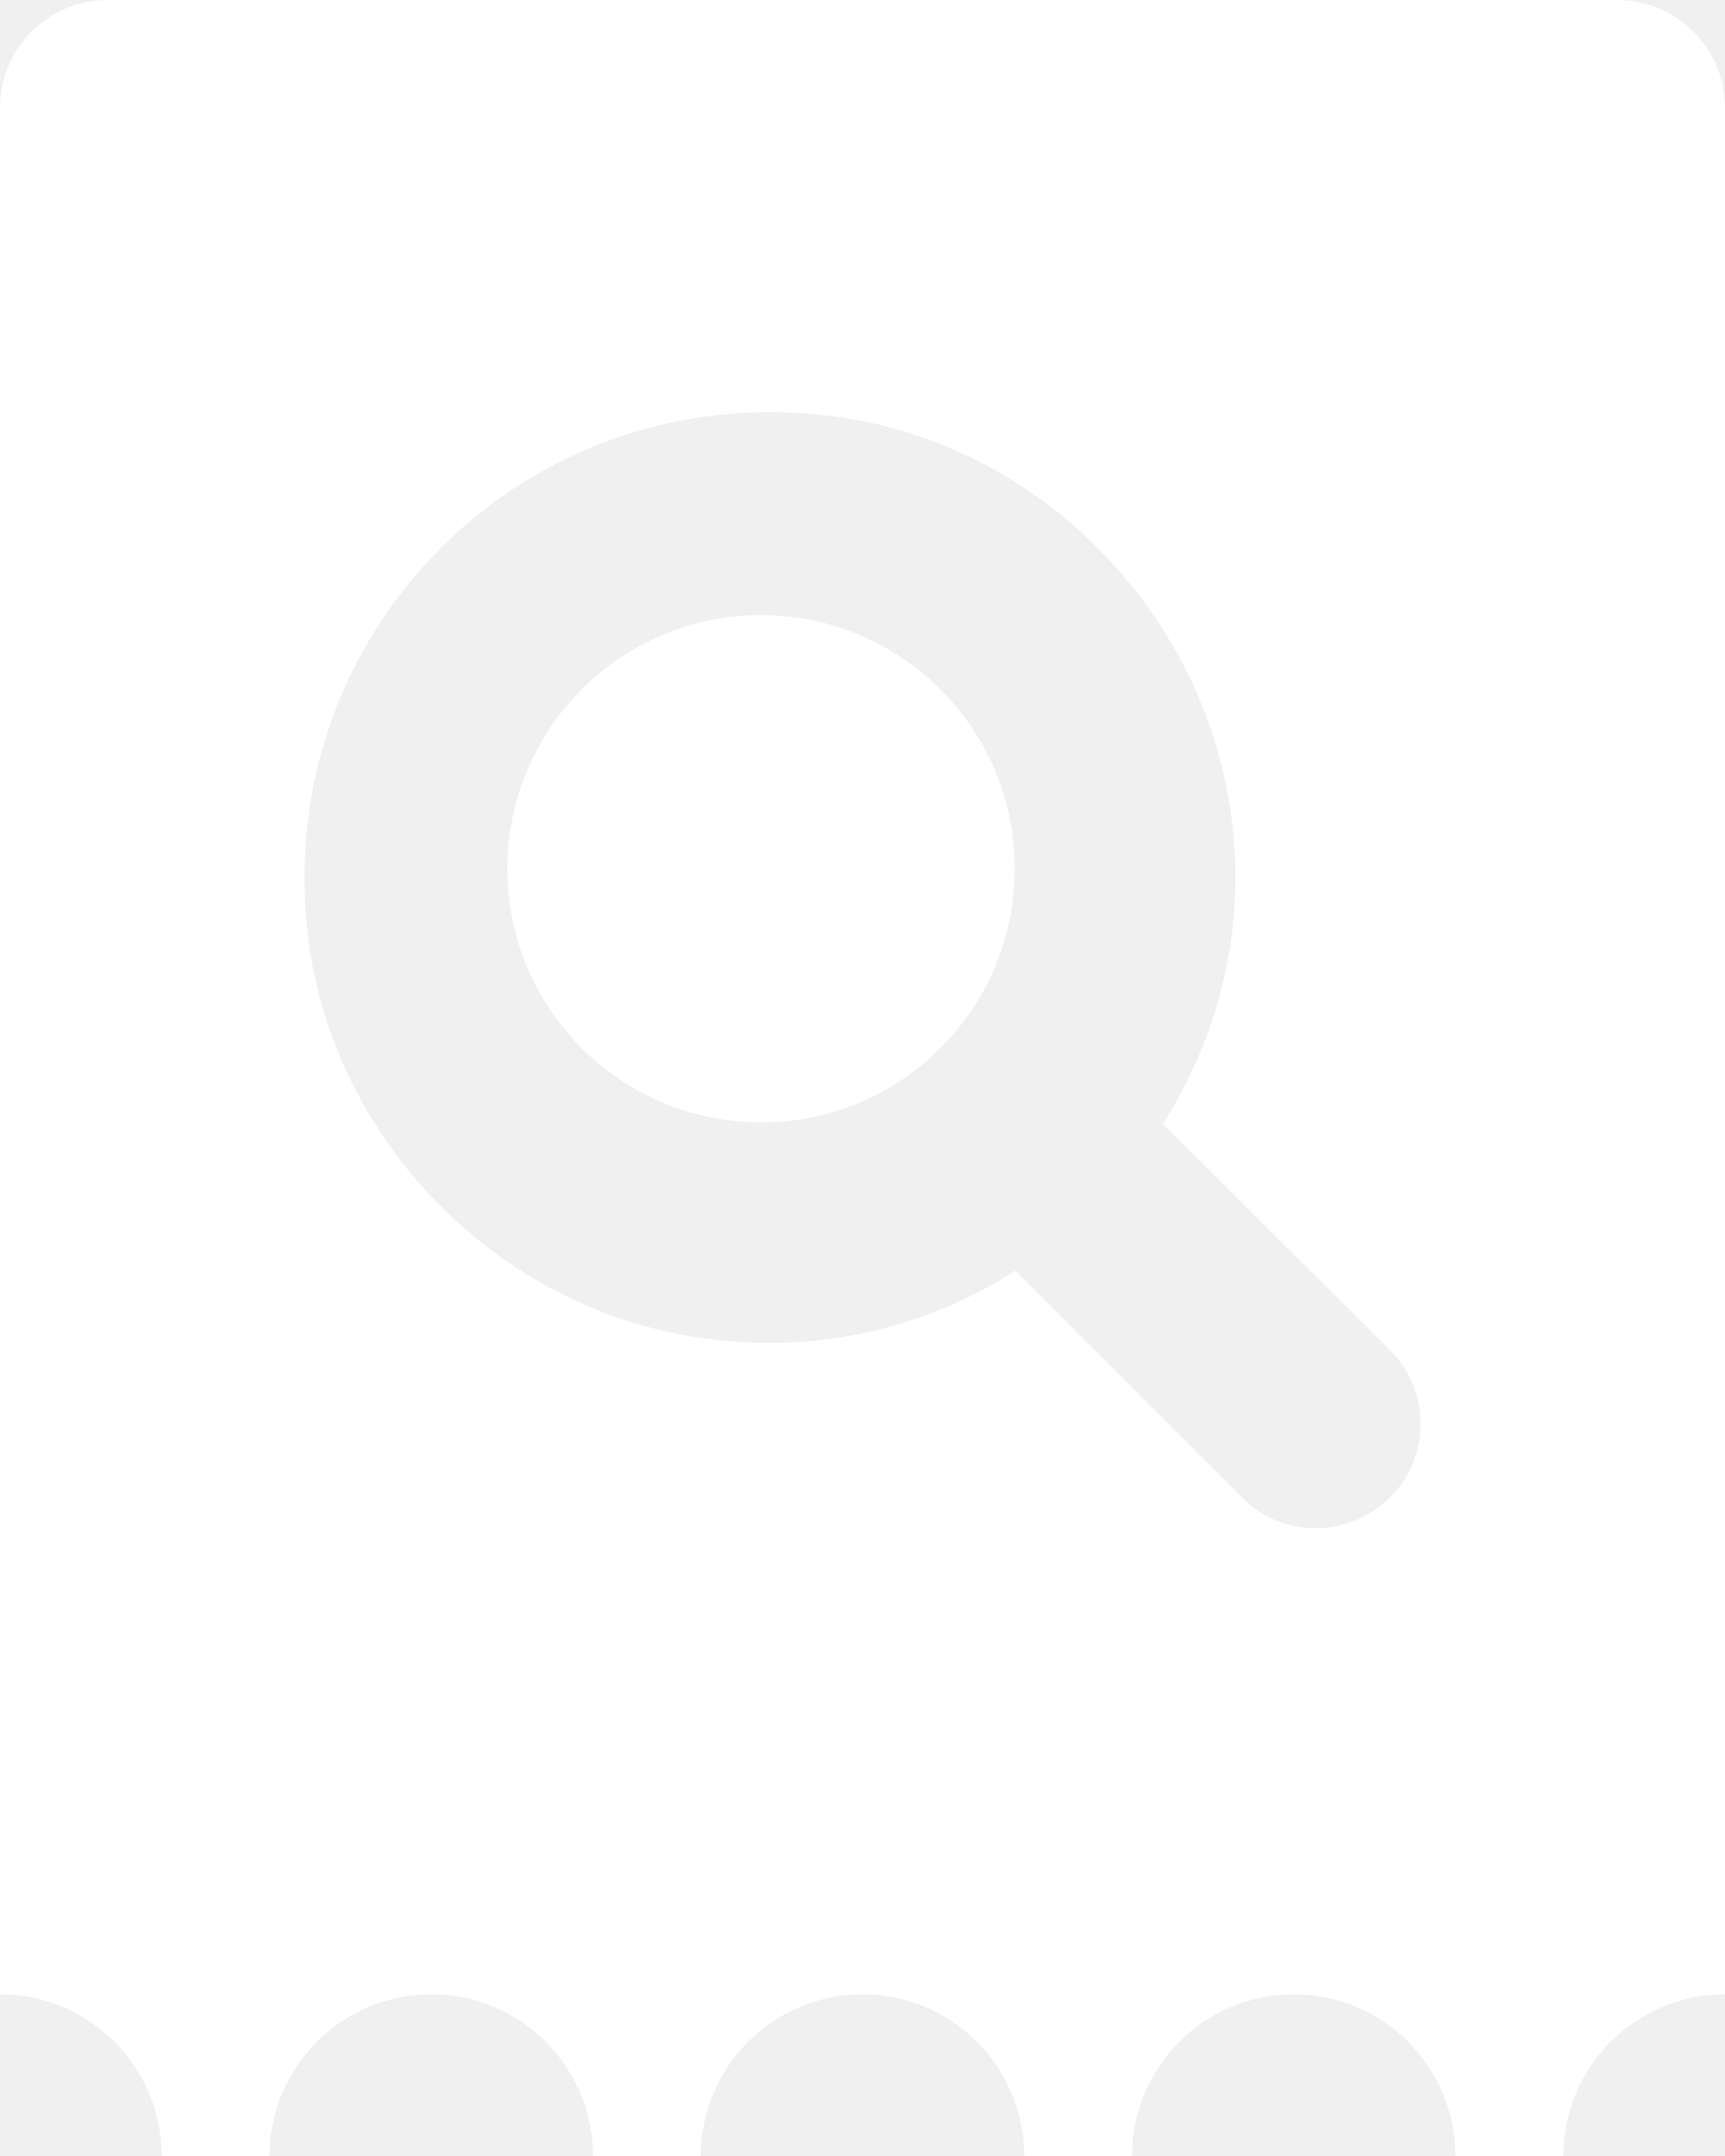
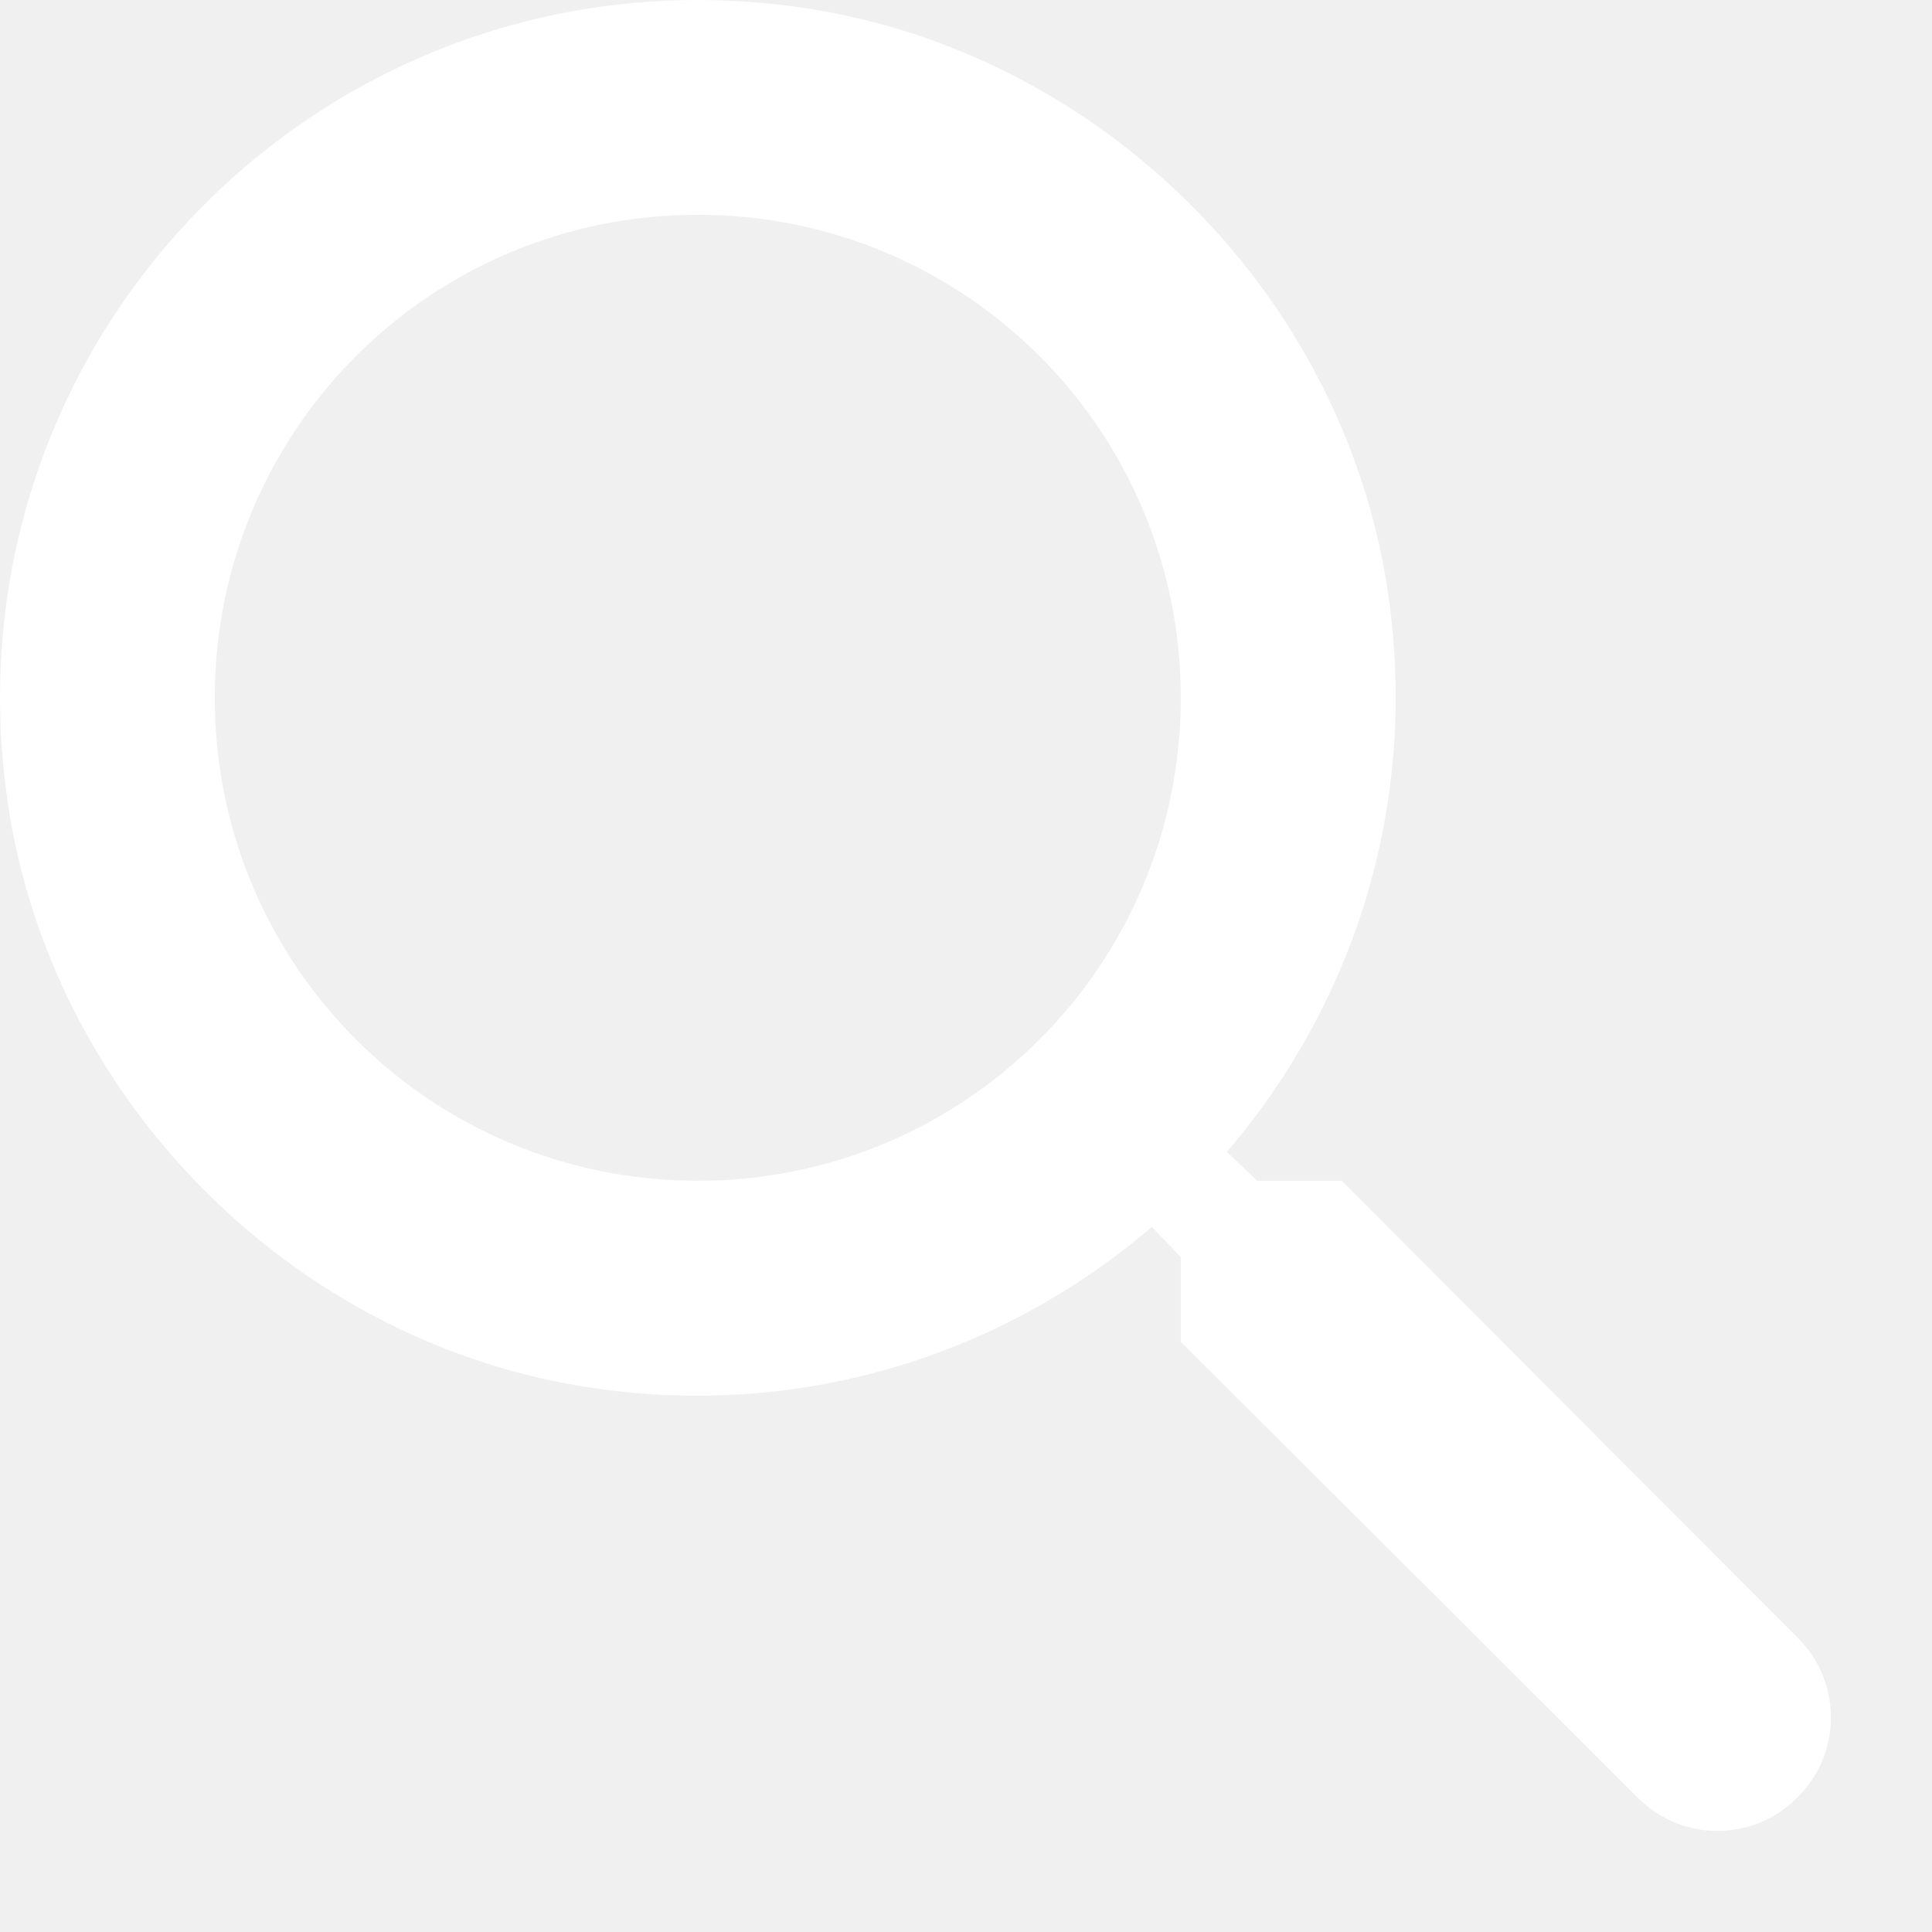
- <svg xmlns="http://www.w3.org/2000/svg" width="16" height="20" viewBox="0 0 16 20" fill="none">
-   <path fill-rule="evenodd" clip-rule="evenodd" d="M0 1C0 0.448 0.448 0 1 0H15C15.552 0 16 0.448 16 1V18.5C15.172 18.5 14.5 19.172 14.5 20H13.5C13.5 19.172 12.828 18.5 12 18.5C11.172 18.5 10.5 19.172 10.5 20H9.5C9.5 19.172 8.828 18.5 8 18.5C7.172 18.5 6.5 19.172 6.5 20H5.5C5.5 19.172 4.828 18.5 4 18.5C3.172 18.5 2.5 19.172 2.5 20H1.5C1.5 19.172 0.828 18.5 0 18.5V1ZM9.416 11.788C8.554 12.344 7.47 12.594 6.33 12.383C4.527 12.047 3.09 10.533 2.86 8.711C2.495 5.826 4.949 3.42 7.854 3.88C9.656 4.168 11.104 5.644 11.401 7.437C11.583 8.548 11.324 9.574 10.787 10.427L12.896 12.527C13.27 12.9 13.27 13.514 12.896 13.888C12.513 14.271 11.899 14.271 11.525 13.897L9.416 11.788ZM4.706 8.059C4.706 6.76 5.76 5.706 7.059 5.706C8.358 5.706 9.412 6.76 9.412 8.059C9.412 9.358 8.358 10.412 7.059 10.412C5.76 10.412 4.706 9.358 4.706 8.059Z" fill="white" />
+ <svg xmlns="http://www.w3.org/2000/svg" width="18" height="18" viewBox="0 0 18 18" fill="none">
+   <path fill-rule="evenodd" clip-rule="evenodd" d="M12.501 11.001H11.711L11.431 10.731C12.631 9.331 13.251 7.421 12.911 5.391C12.441 2.611 10.121 0.391 7.321 0.051C3.091 -0.469 -0.469 3.091 0.051 7.321C0.391 10.121 2.611 12.441 5.391 12.911C7.421 13.251 9.331 12.631 10.731 11.431L11.001 11.711V12.501L15.261 16.751C15.671 17.161 16.331 17.161 16.741 16.751L16.751 16.741C17.161 16.331 17.161 15.671 16.751 15.261L12.501 11.001ZM6.501 11.001C4.011 11.001 2.001 8.991 2.001 6.501C2.001 4.011 4.011 2.001 6.501 2.001C8.991 2.001 11.001 4.011 11.001 6.501C11.001 8.991 8.991 11.001 6.501 11.001Z" fill="white" />
</svg>
